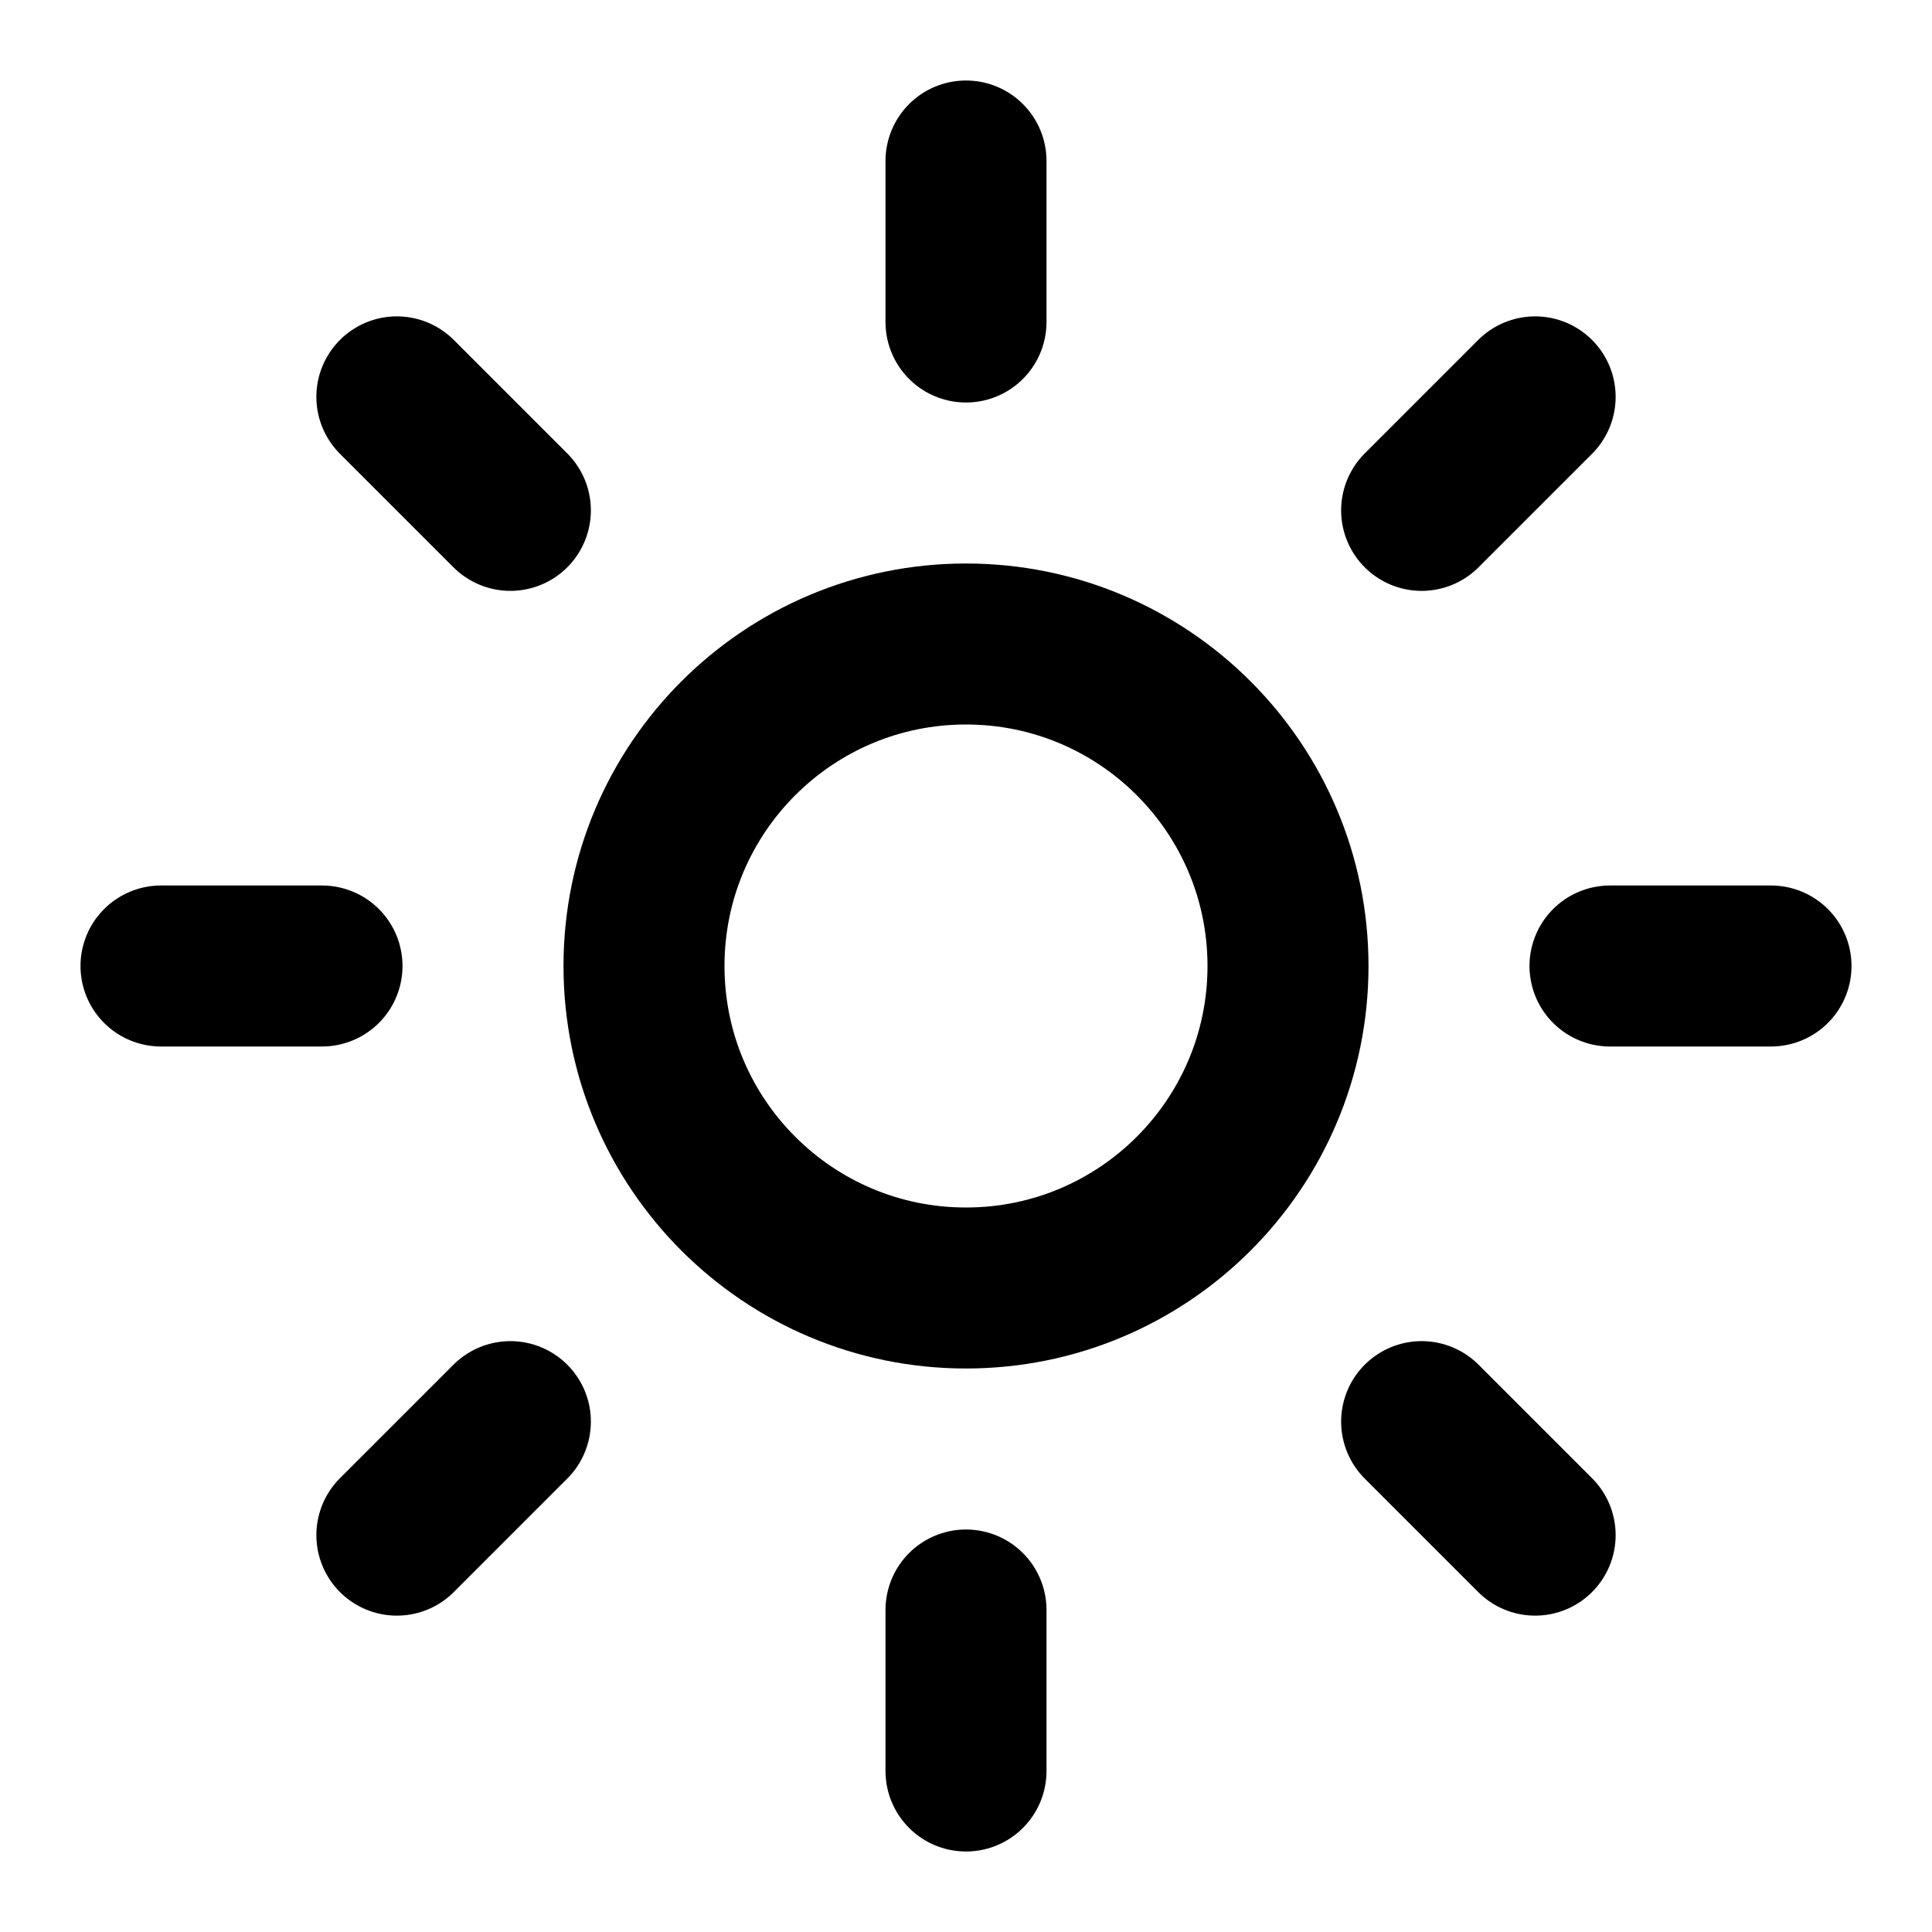
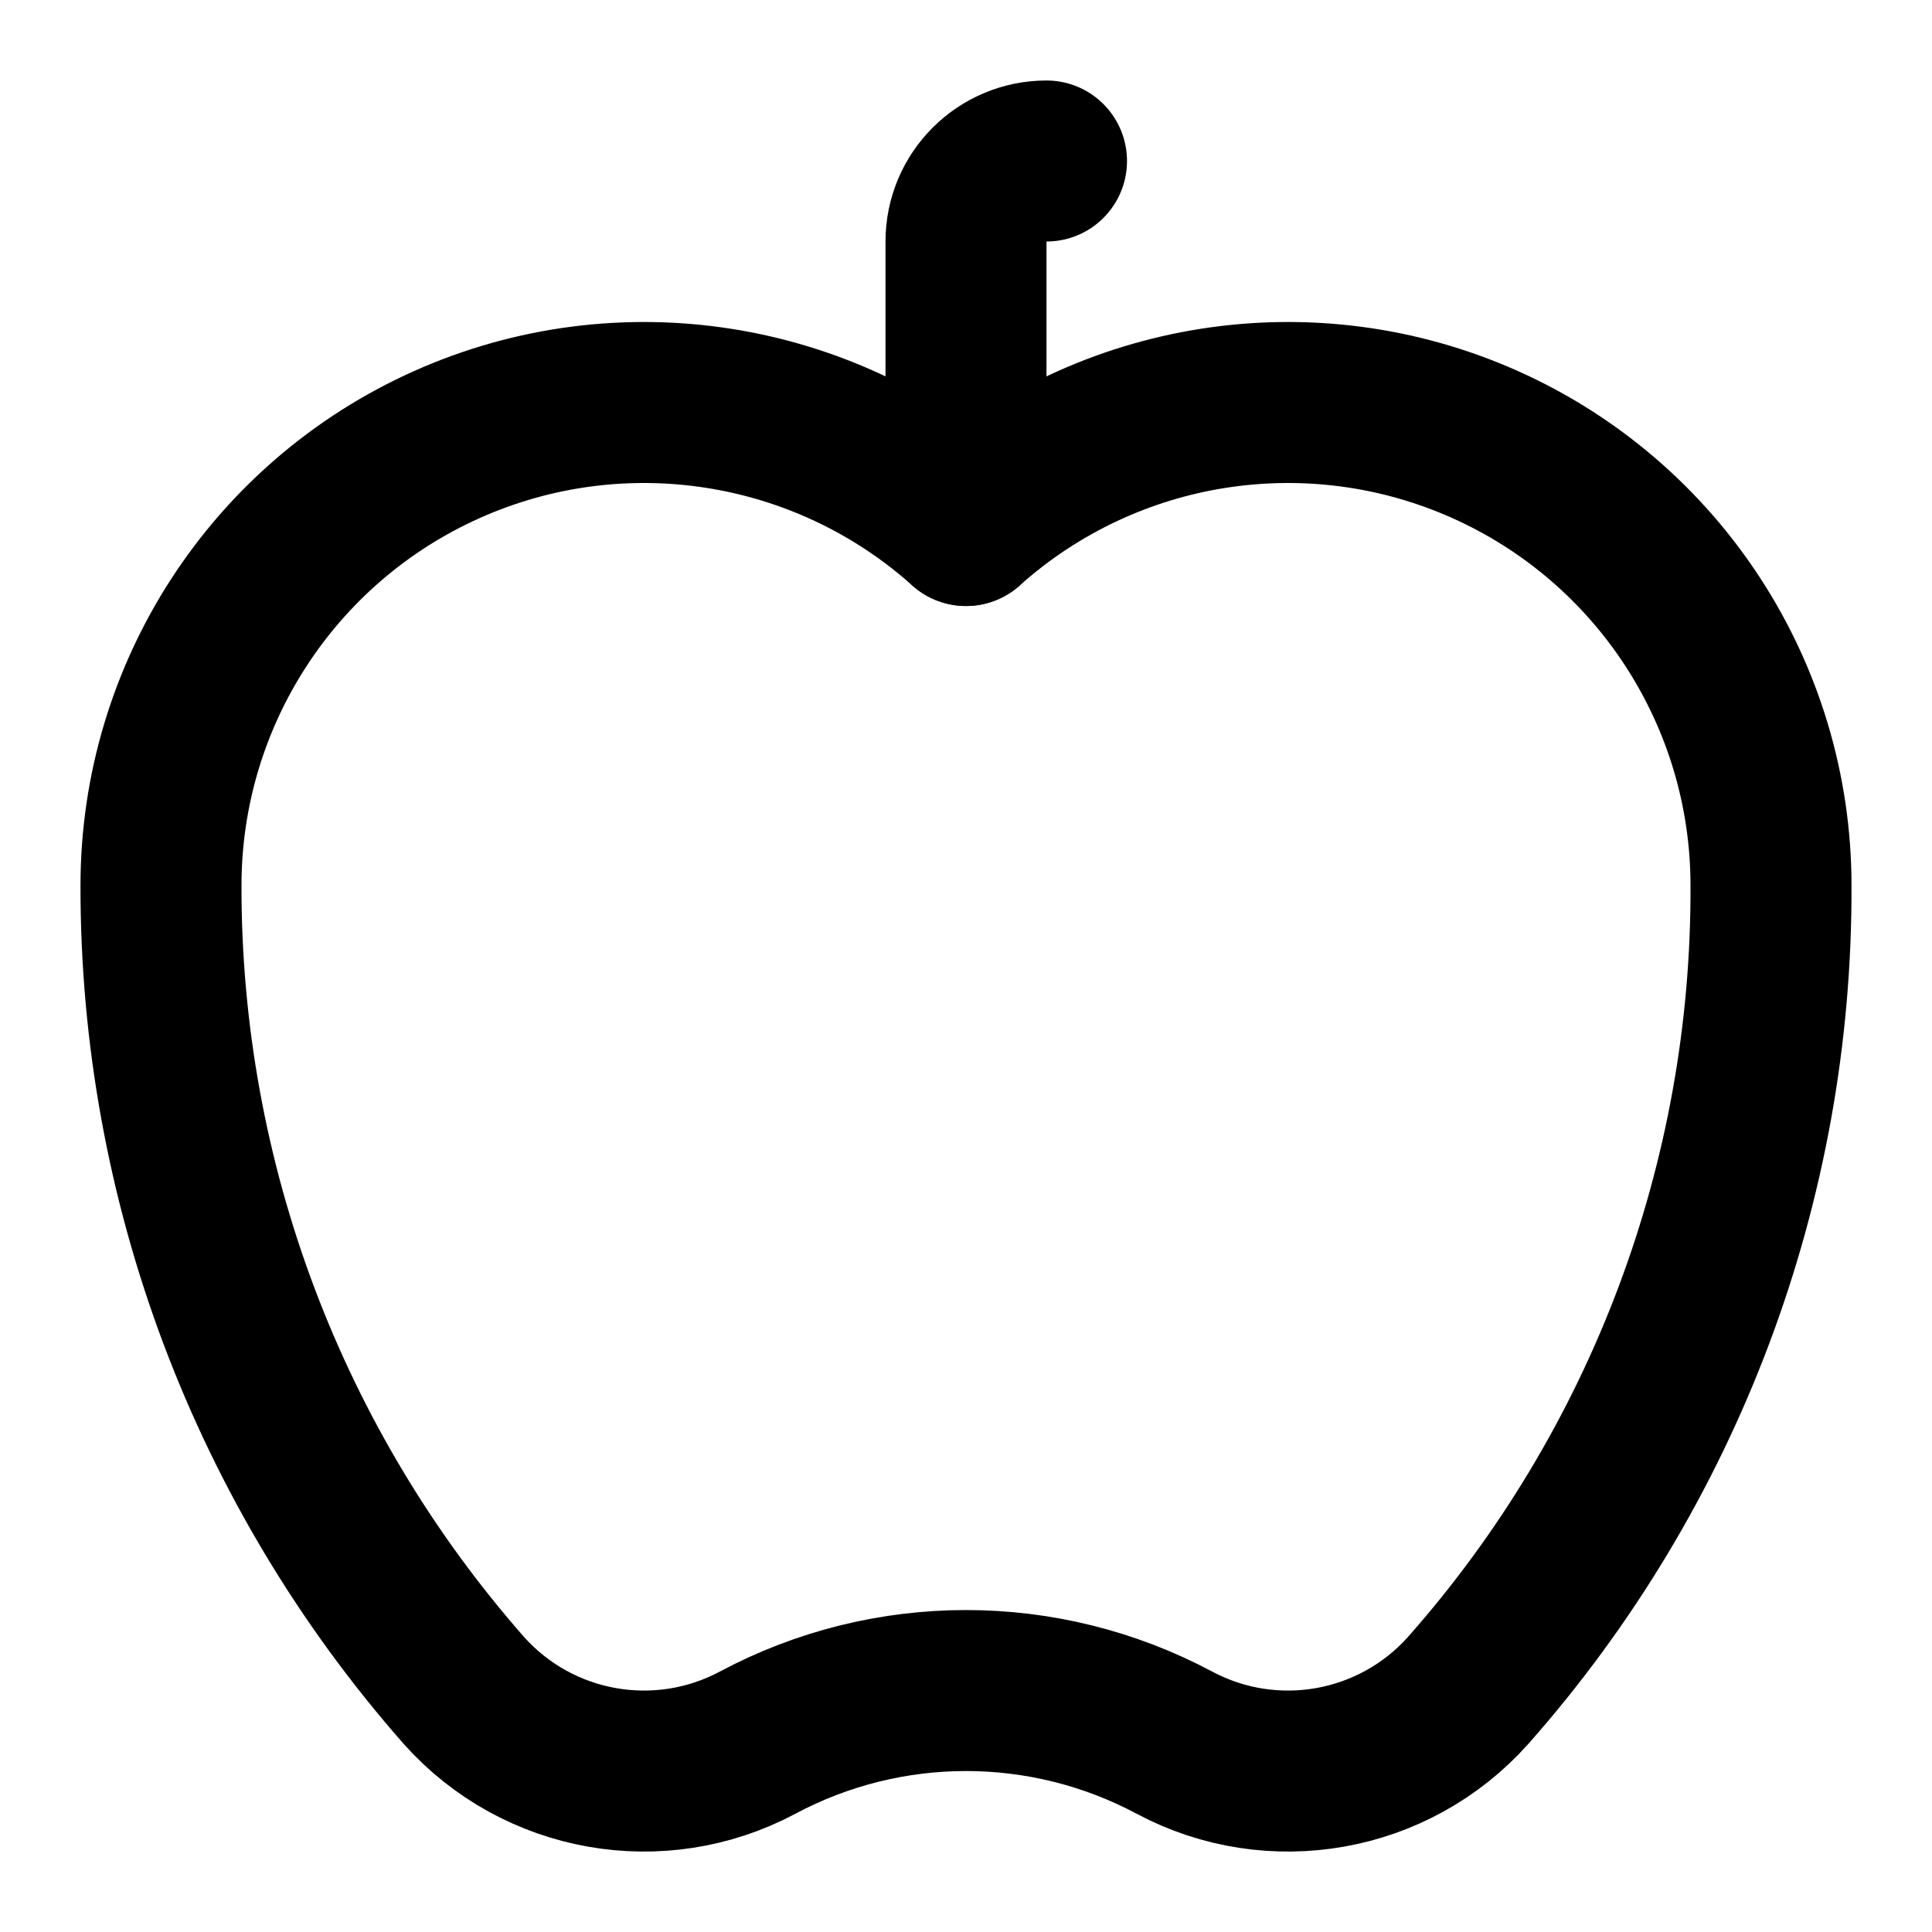
- <svg xmlns="http://www.w3.org/2000/svg" width="24" height="24" viewBox="0 0 24 24" fill="none" stroke="currentColor" stroke-width="2" stroke-linecap="round" stroke-linejoin="round">
-   <circle cx="12" cy="12" r="4" />
-   <path d="M12 2v2" />
-   <path d="M12 20v2" />
-   <path d="m4.93 4.93 1.41 1.41" />
-   <path d="m17.66 17.66 1.41 1.41" />
-   <path d="M2 12h2" />
-   <path d="M20 12h2" />
-   <path d="m6.34 17.66-1.41 1.41" />
-   <path d="m19.07 4.93-1.41 1.41" />
+ <svg xmlns="http://www.w3.org/2000/svg" width="24" height="24" viewBox="0 0 24 24" fill="none" stroke="currentColor" stroke-width="2" stroke-linecap="round" stroke-linejoin="round" class="lucide lucide-apple-icon lucide-apple">
+   <path d="M12 6.528V3a1 1 0 0 1 1-1h0" />
+   <path d="M18.237 21A15 15 0 0 0 22 11a6 6 0 0 0-10-4.472A6 6 0 0 0 2 11a15.1 15.1 0 0 0 3.763 10 3 3 0 0 0 3.648.648 5.5 5.5 0 0 1 5.178 0A3 3 0 0 0 18.237 21" />
</svg>
